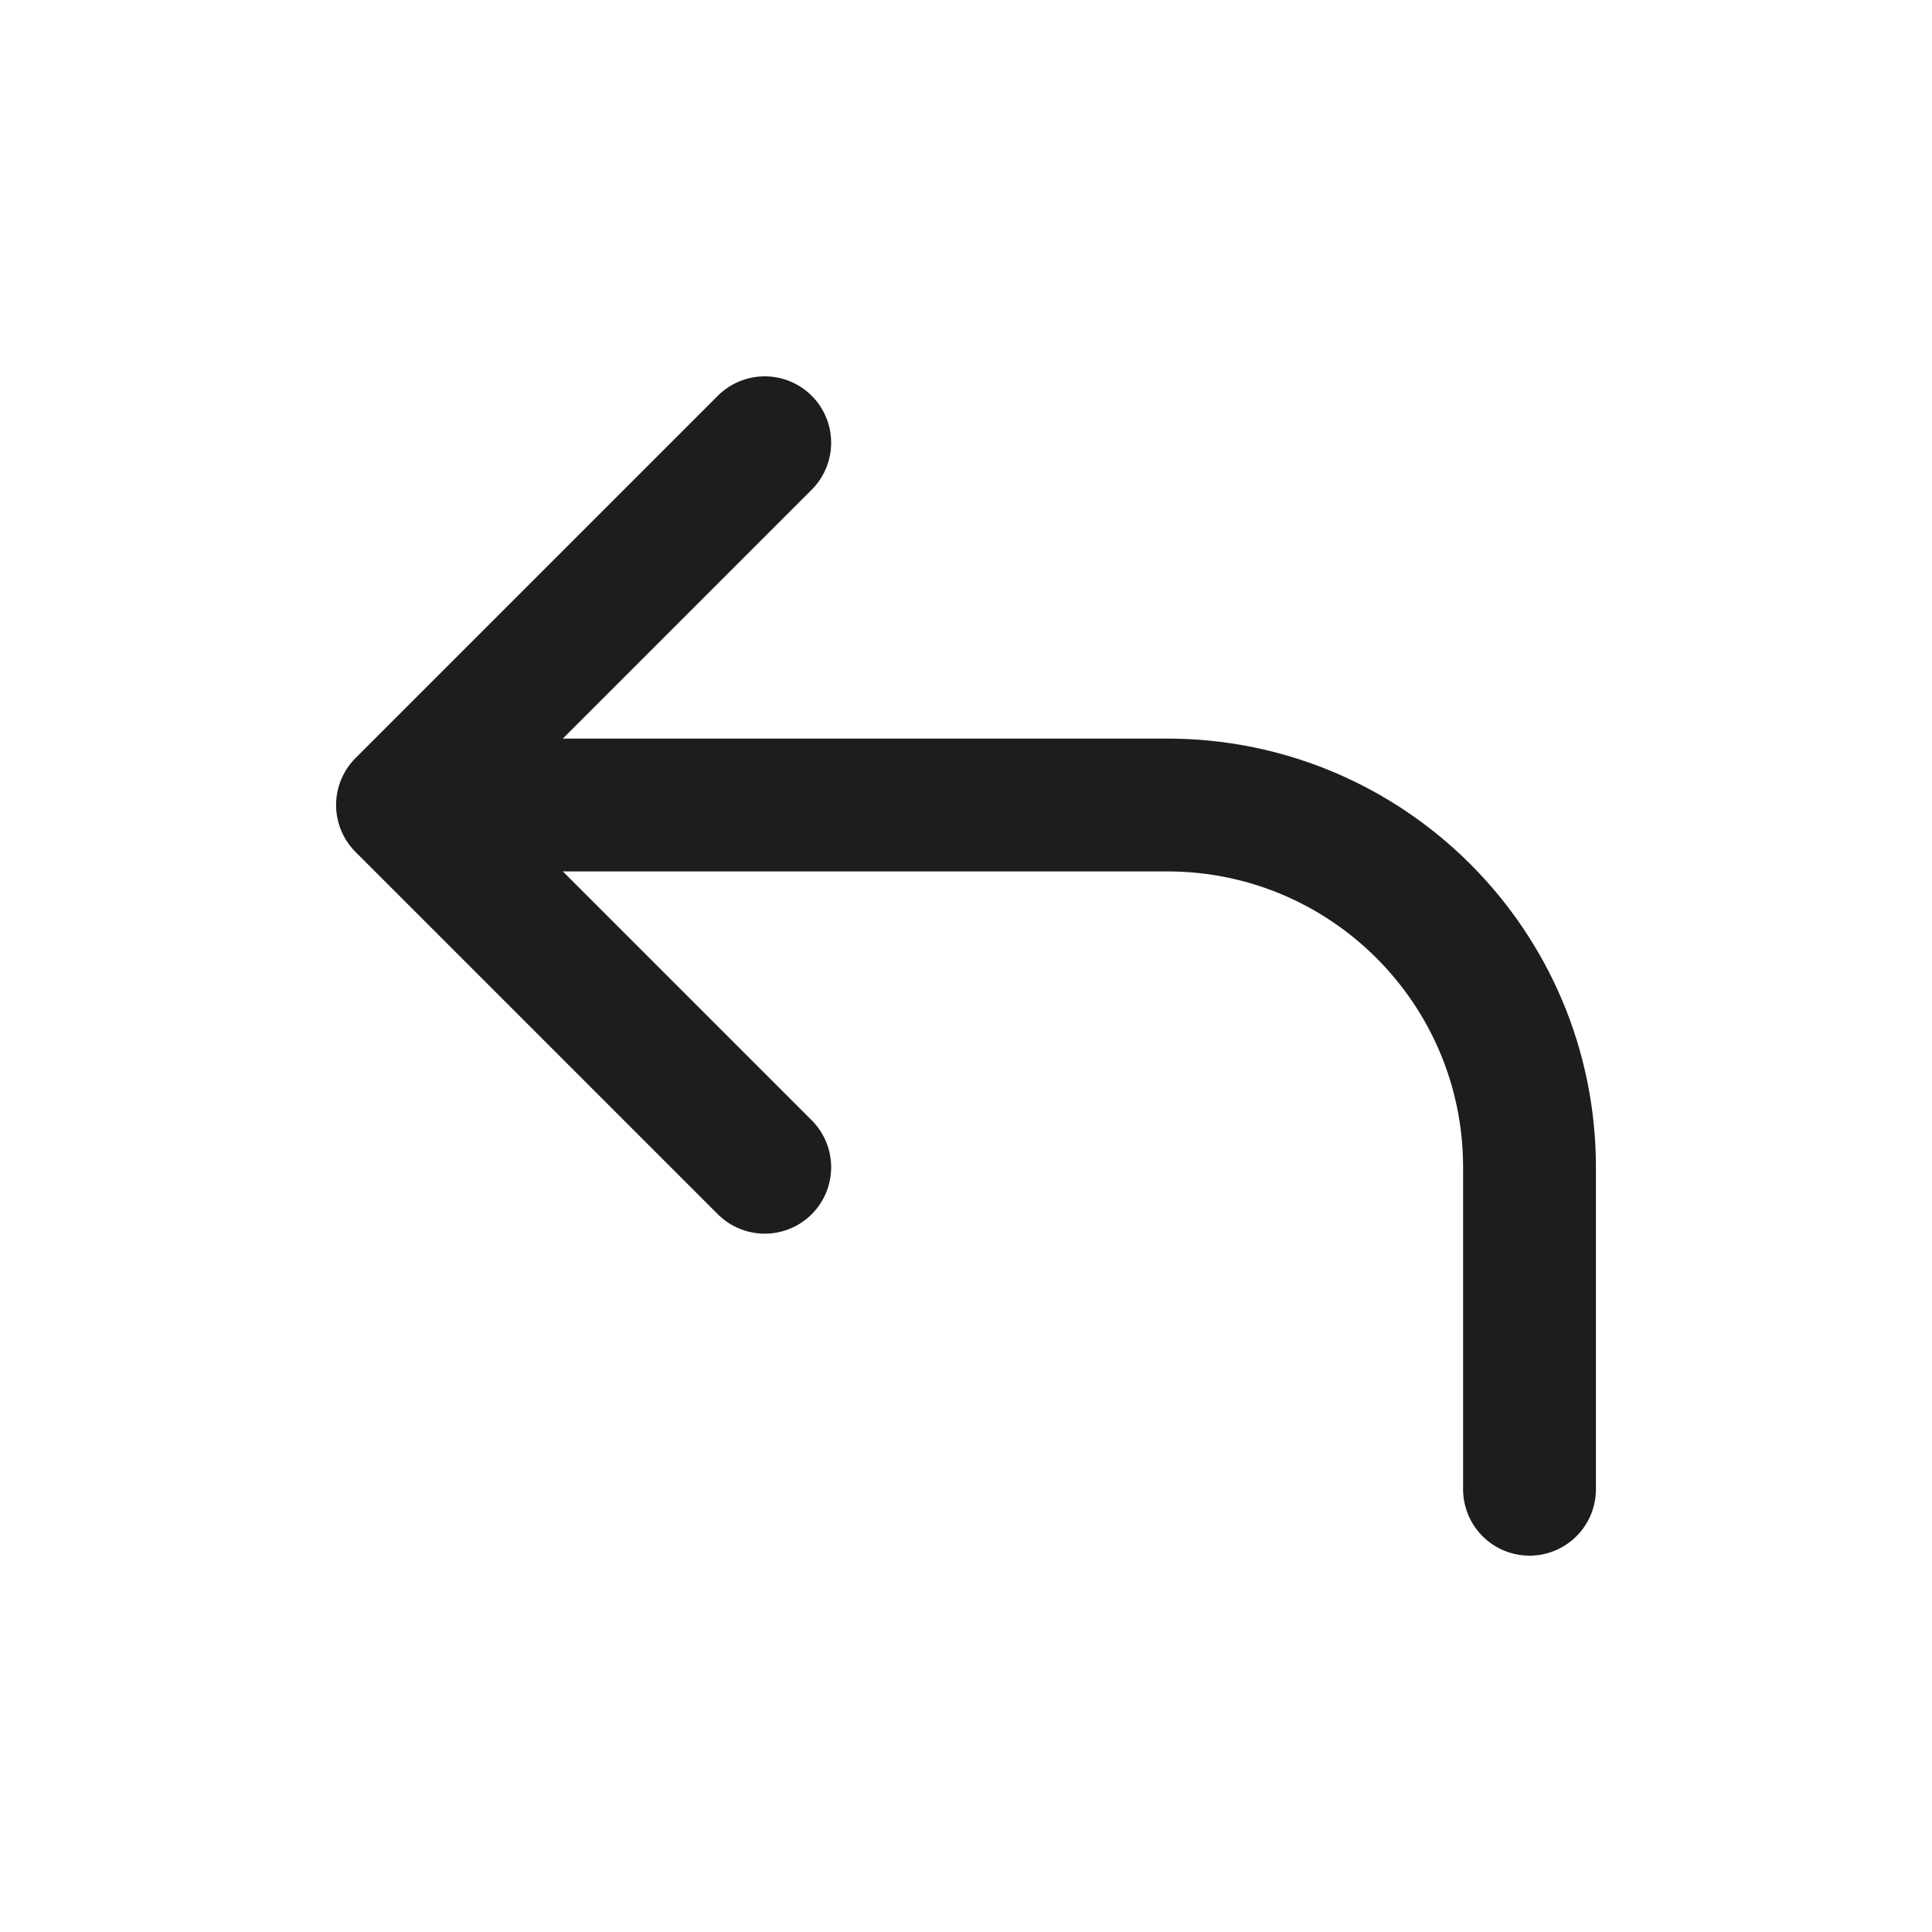
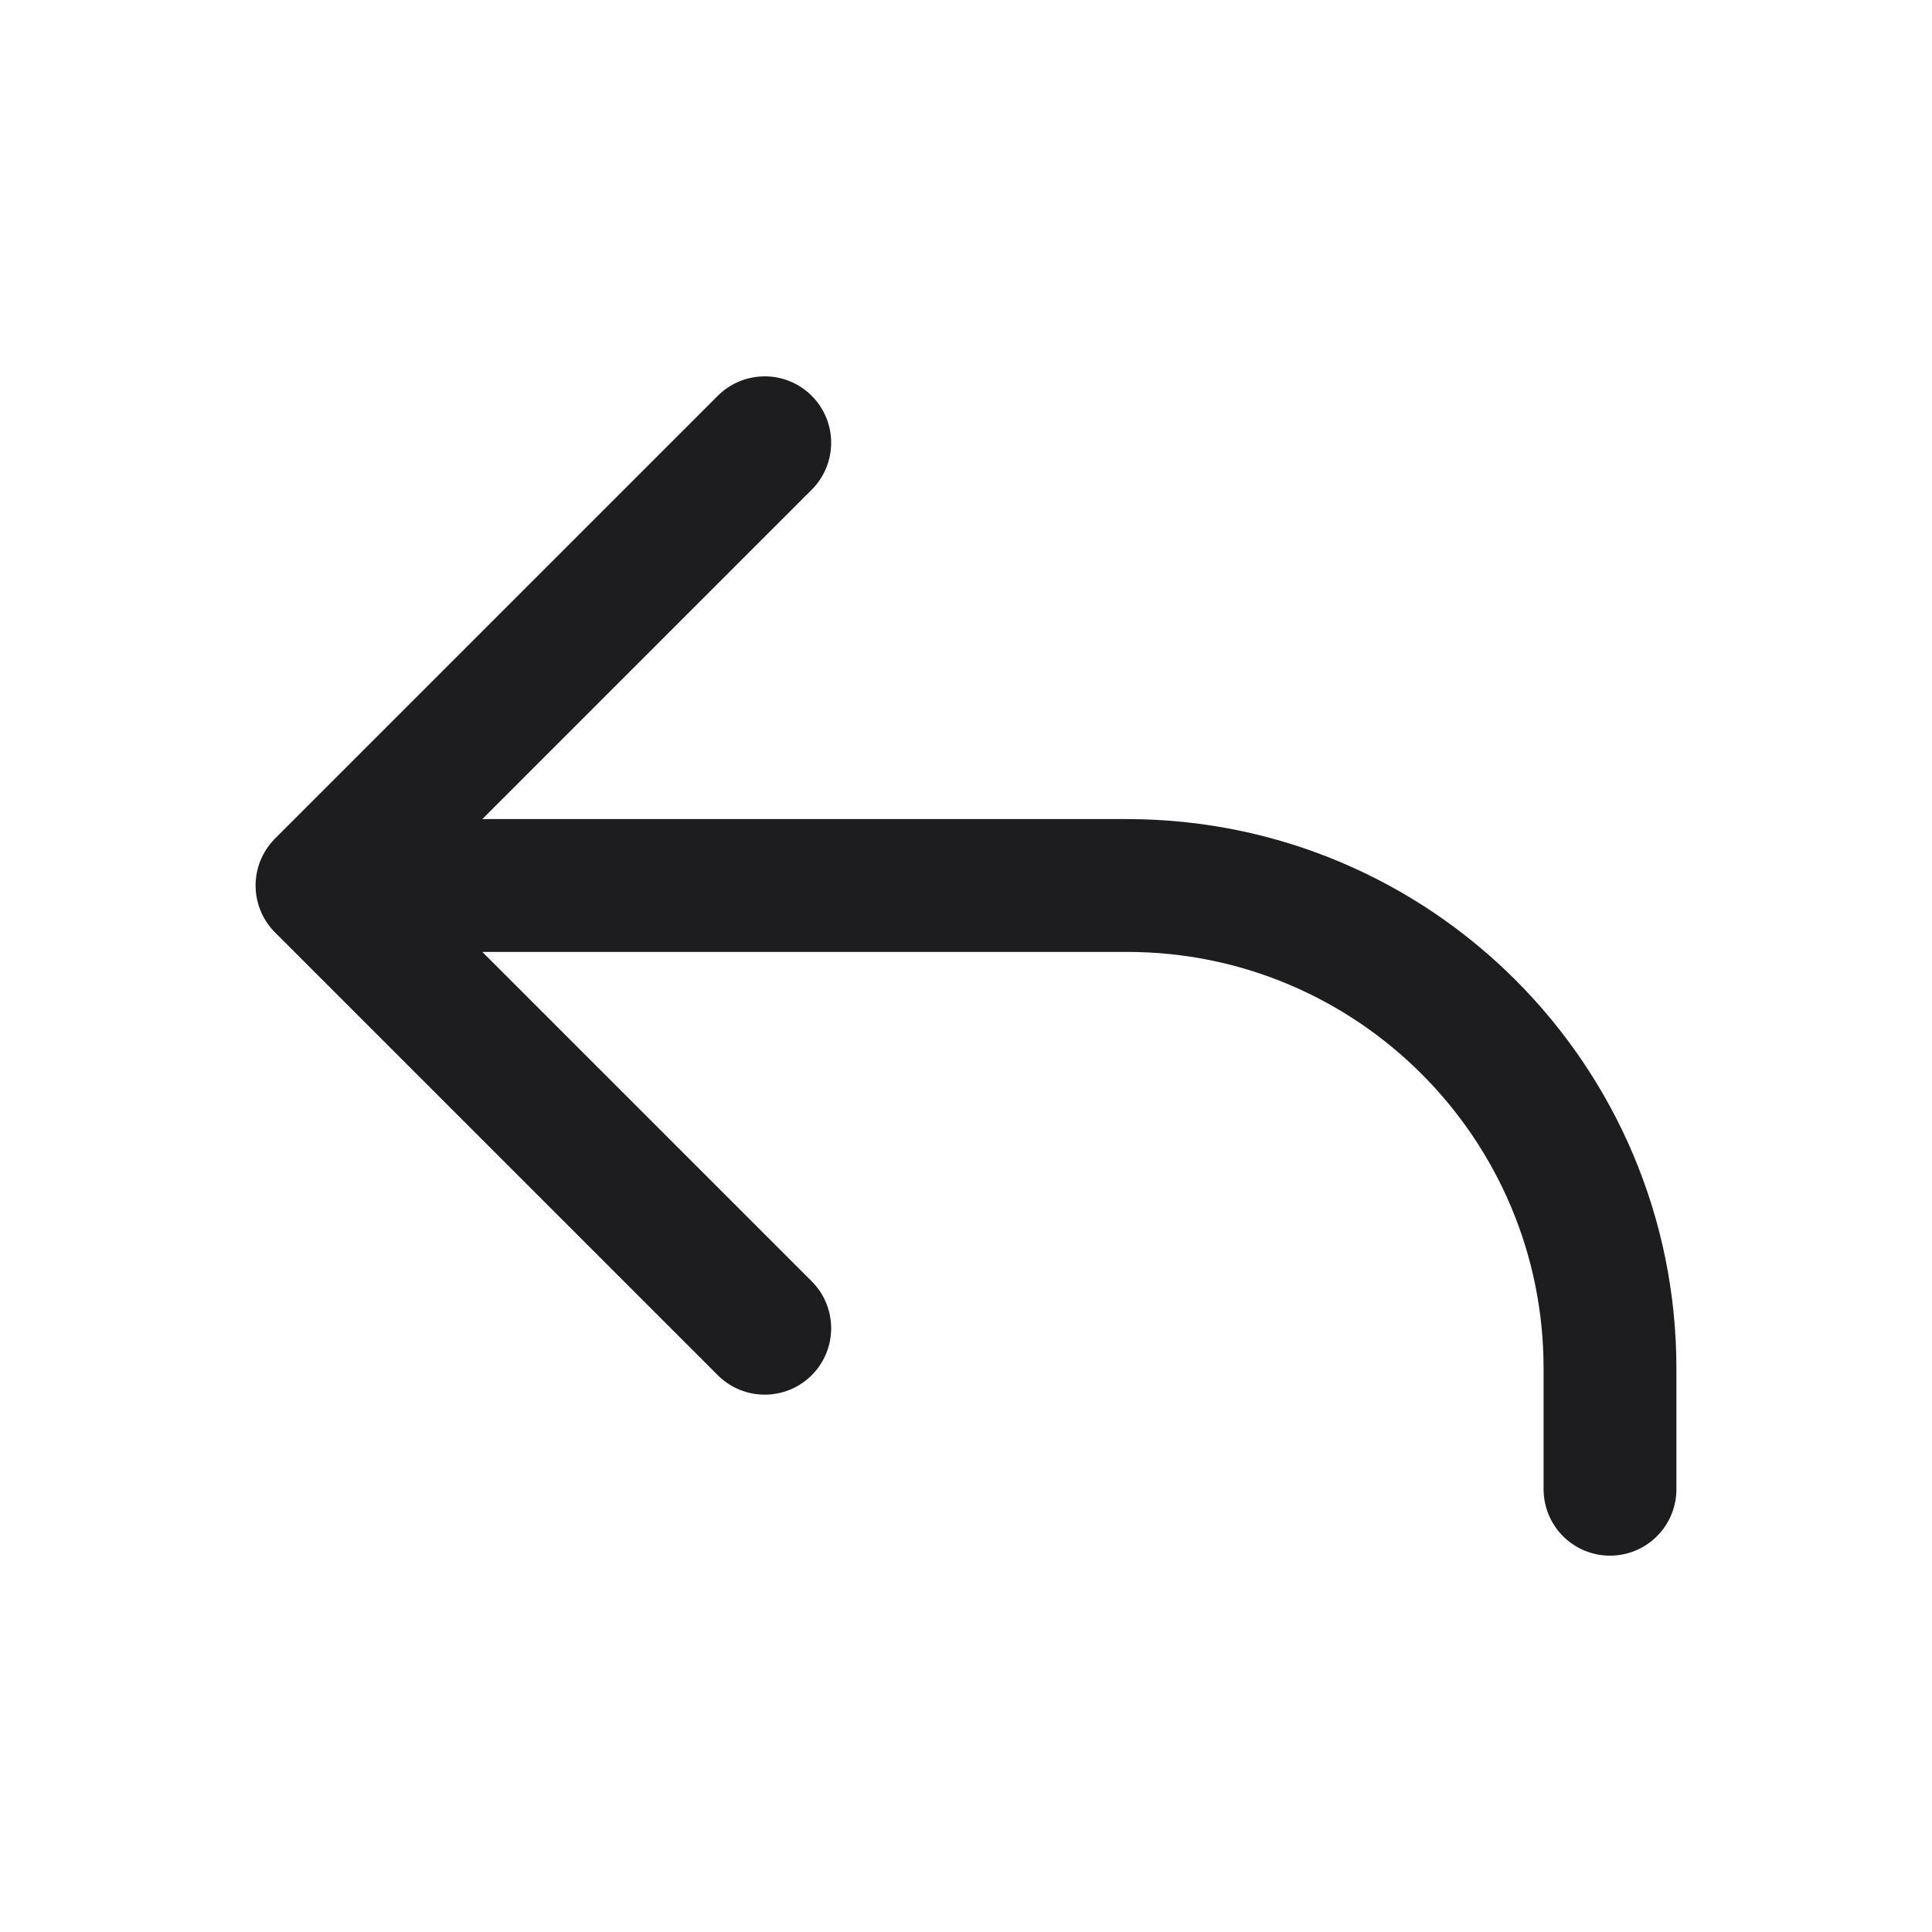
<svg xmlns="http://www.w3.org/2000/svg" width="24" height="24" viewBox="0 0 24 24" fill="none" stroke="#1d1d1f" stroke-width="1.65" stroke-linecap="round" stroke-linejoin="round">
-   <path d="M9.5 5.5 5 10l4.5 4.5M5 10h9.5a4.5 4.5 0 0 1 4.5 4.5v4" />
+   <path d="M9.5 5.5 4 11l5.5 5.5M4 11h10a6 6 0 0 1 6 6v1.5" />
</svg>
